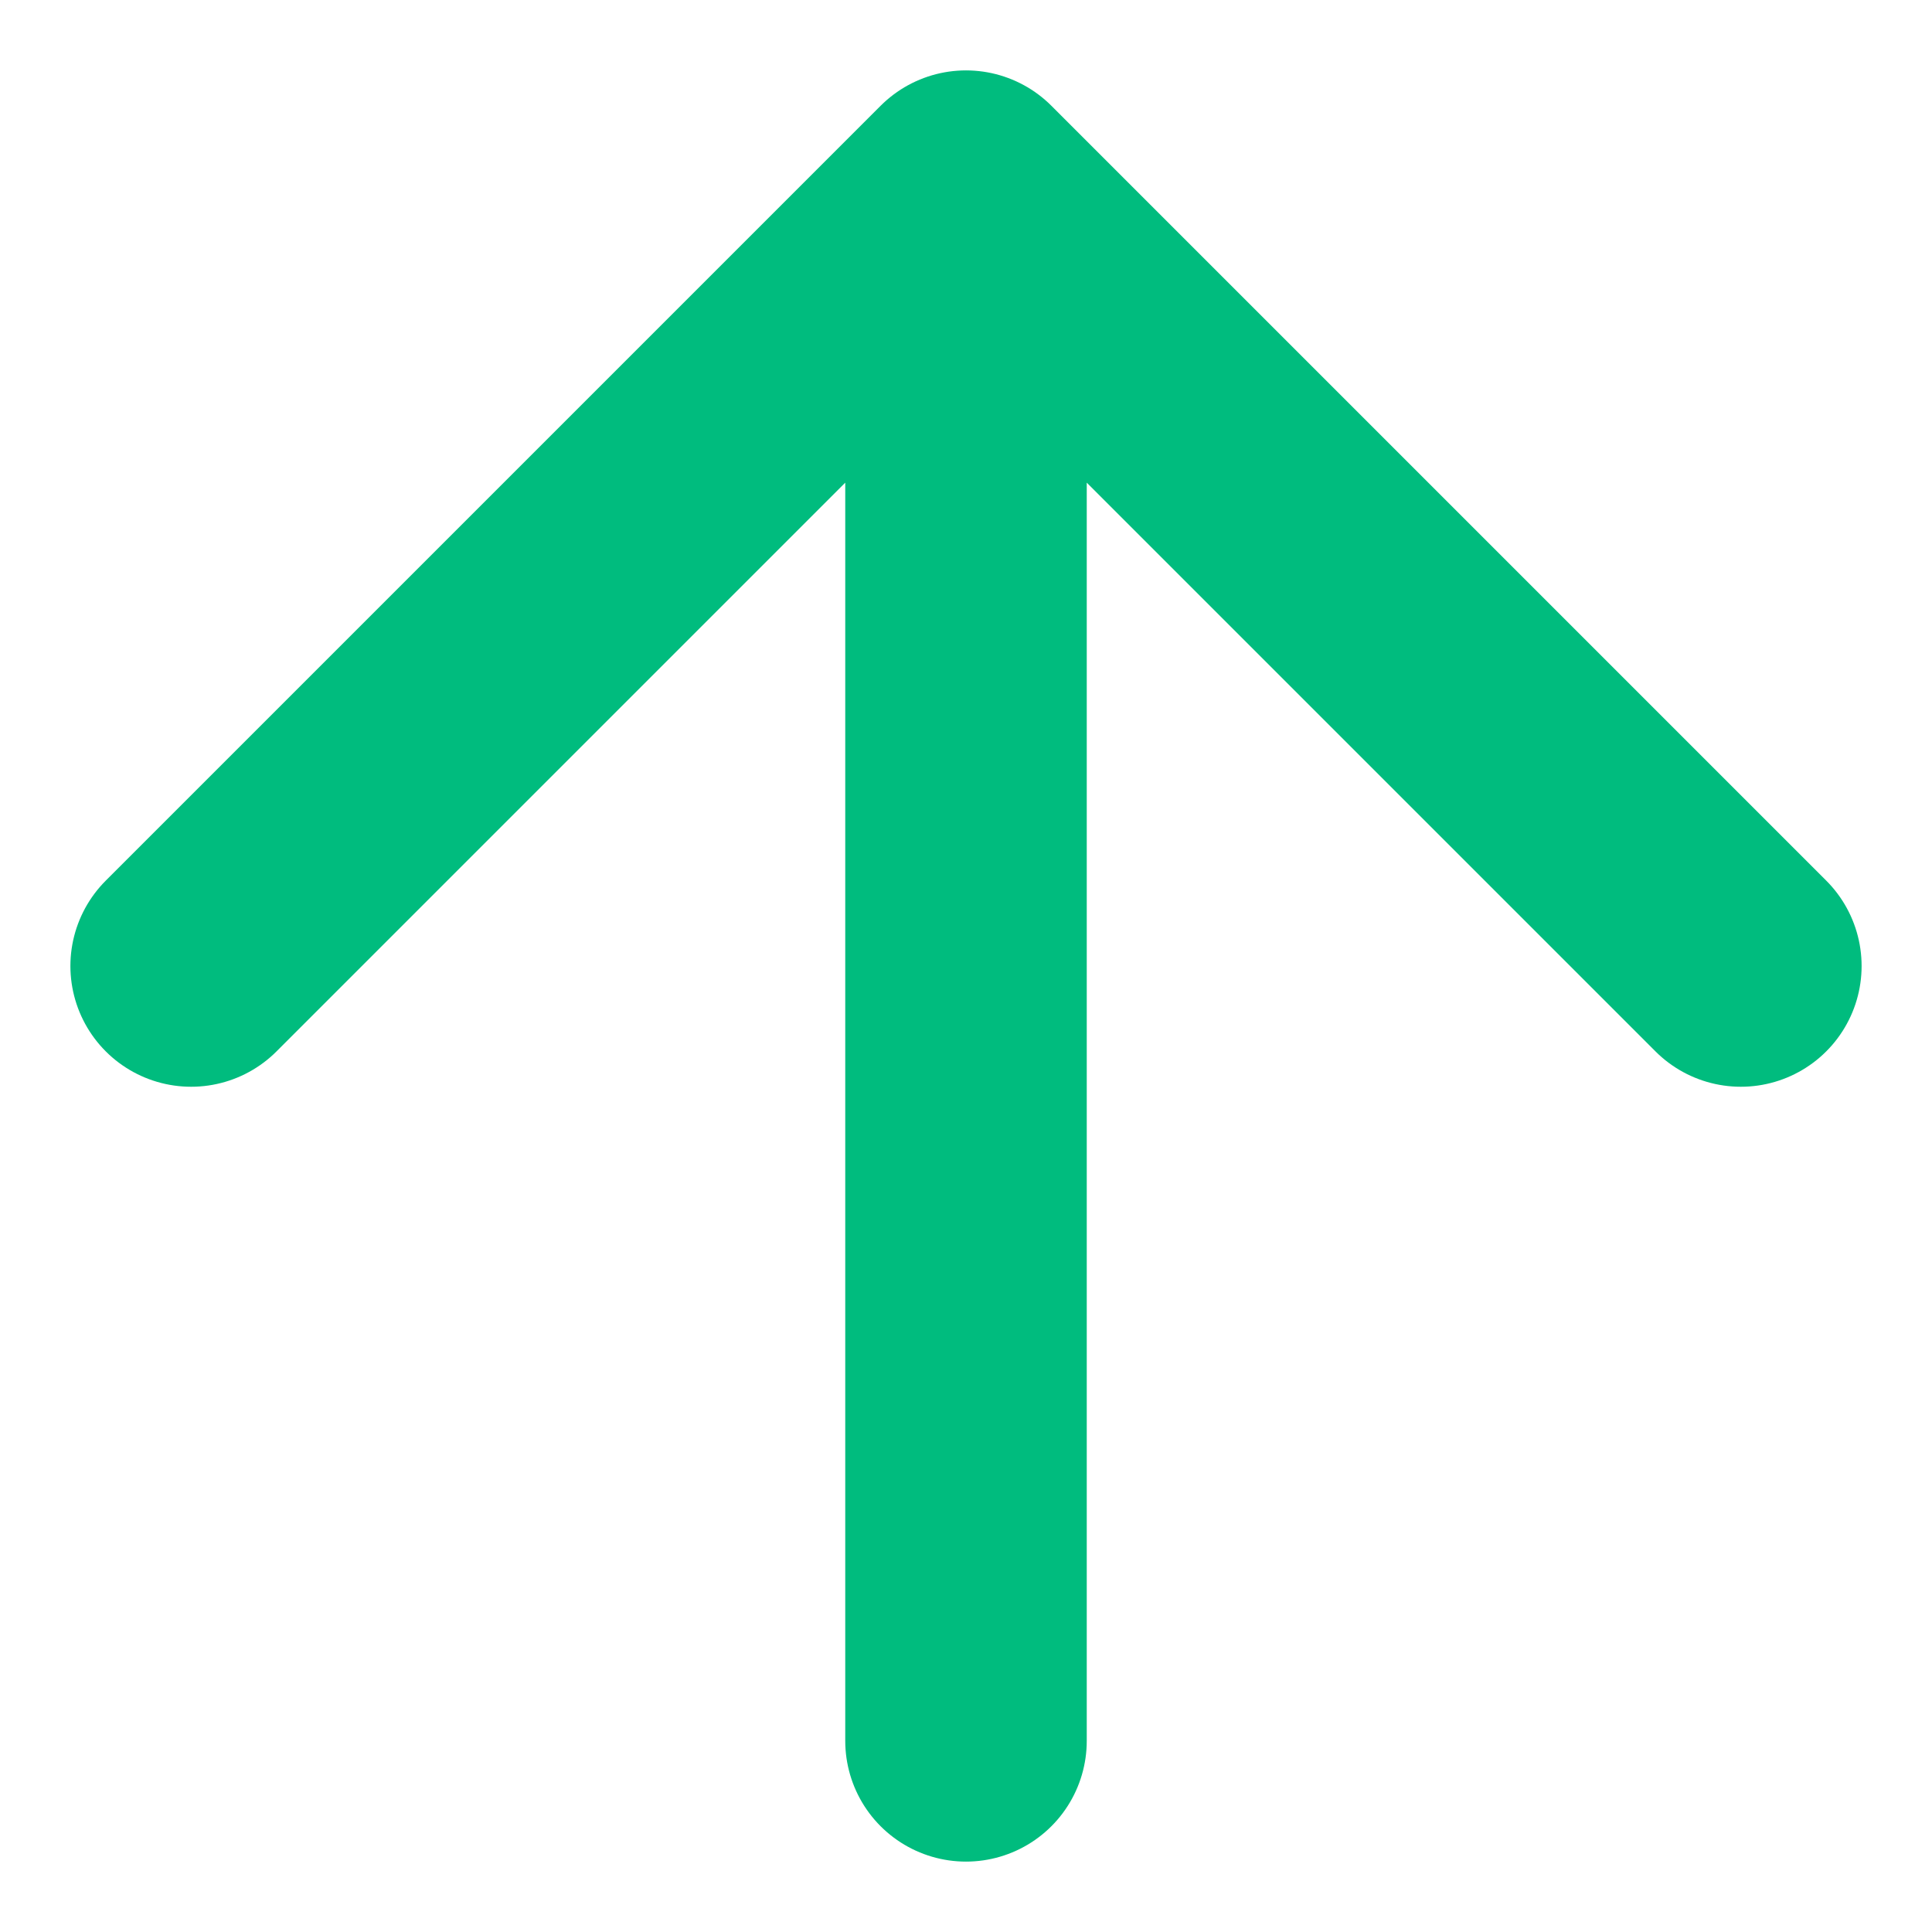
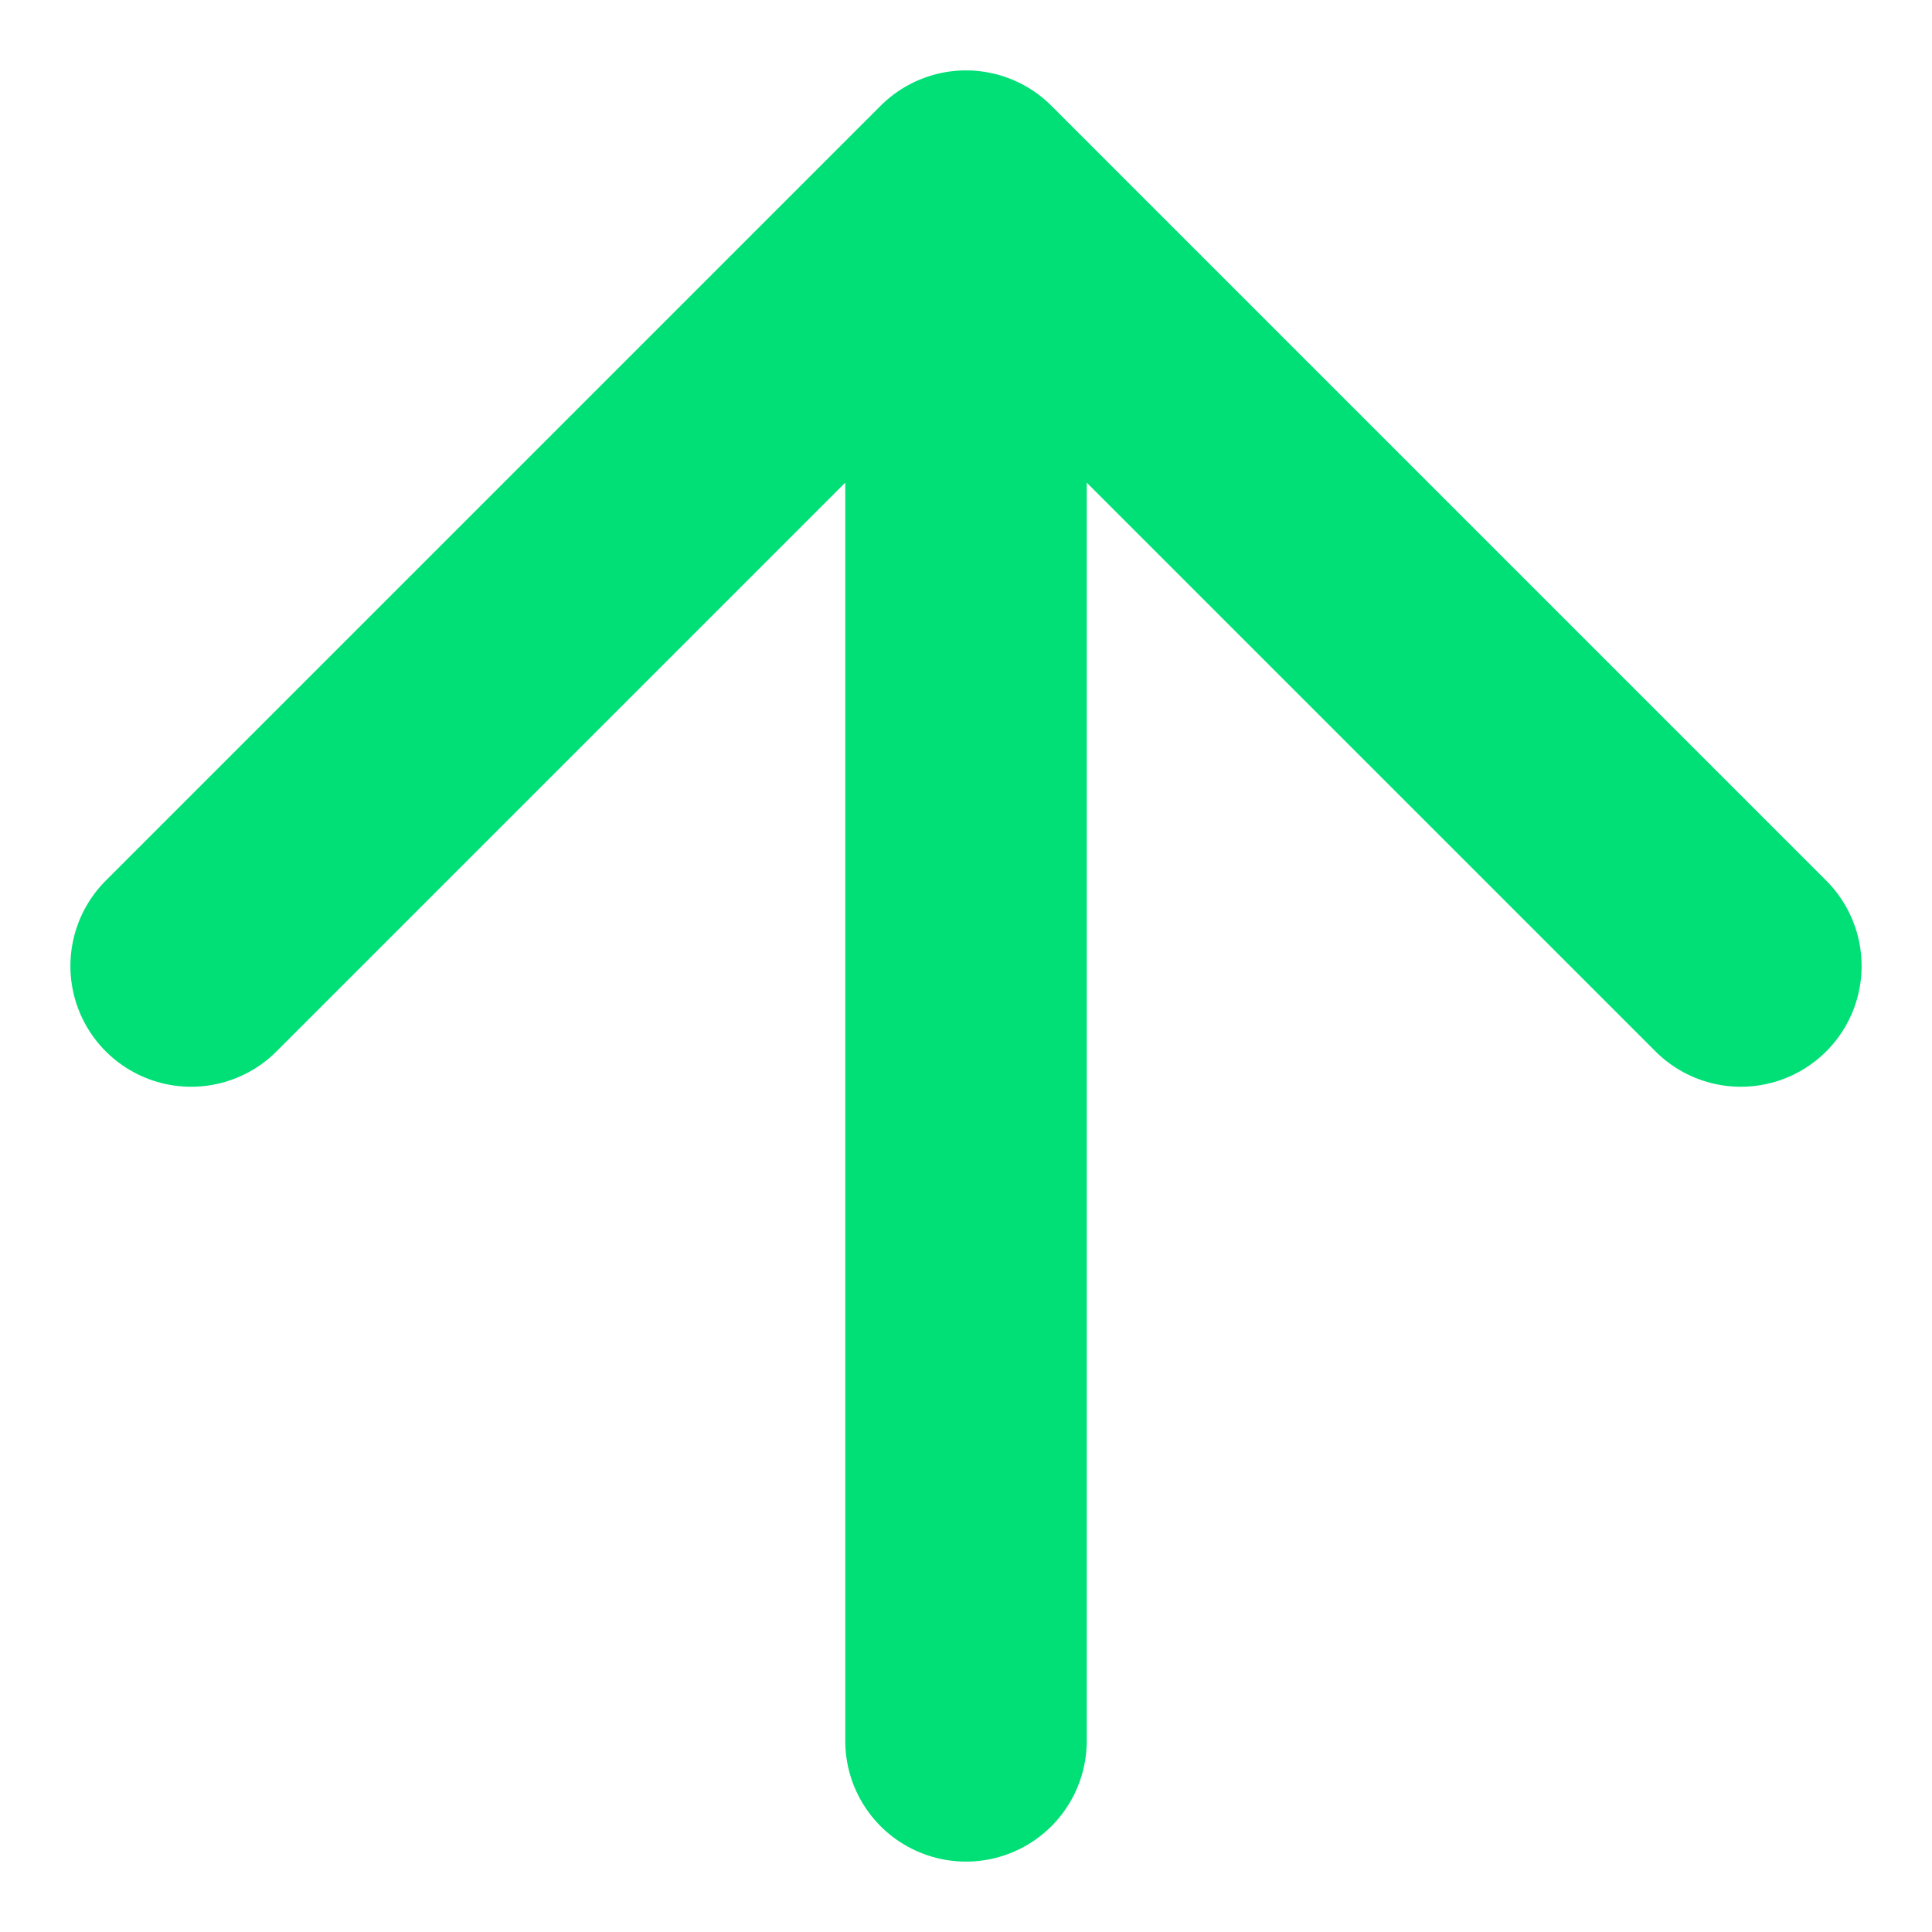
<svg xmlns="http://www.w3.org/2000/svg" width="16" height="16" viewBox="0 0 16 16" fill="none">
-   <path d="M8 14.417V1.583M8 1.583L1.583 8M8 1.583L14.417 8" stroke="#00BC7E" stroke-width="2" stroke-linecap="round" stroke-linejoin="round" />
+   <path d="M8 14.417V1.583M8 1.583L1.583 8M8 1.583L14.417 8" stroke="#00E076" stroke-width="2" stroke-linecap="round" stroke-linejoin="round" />
</svg>
